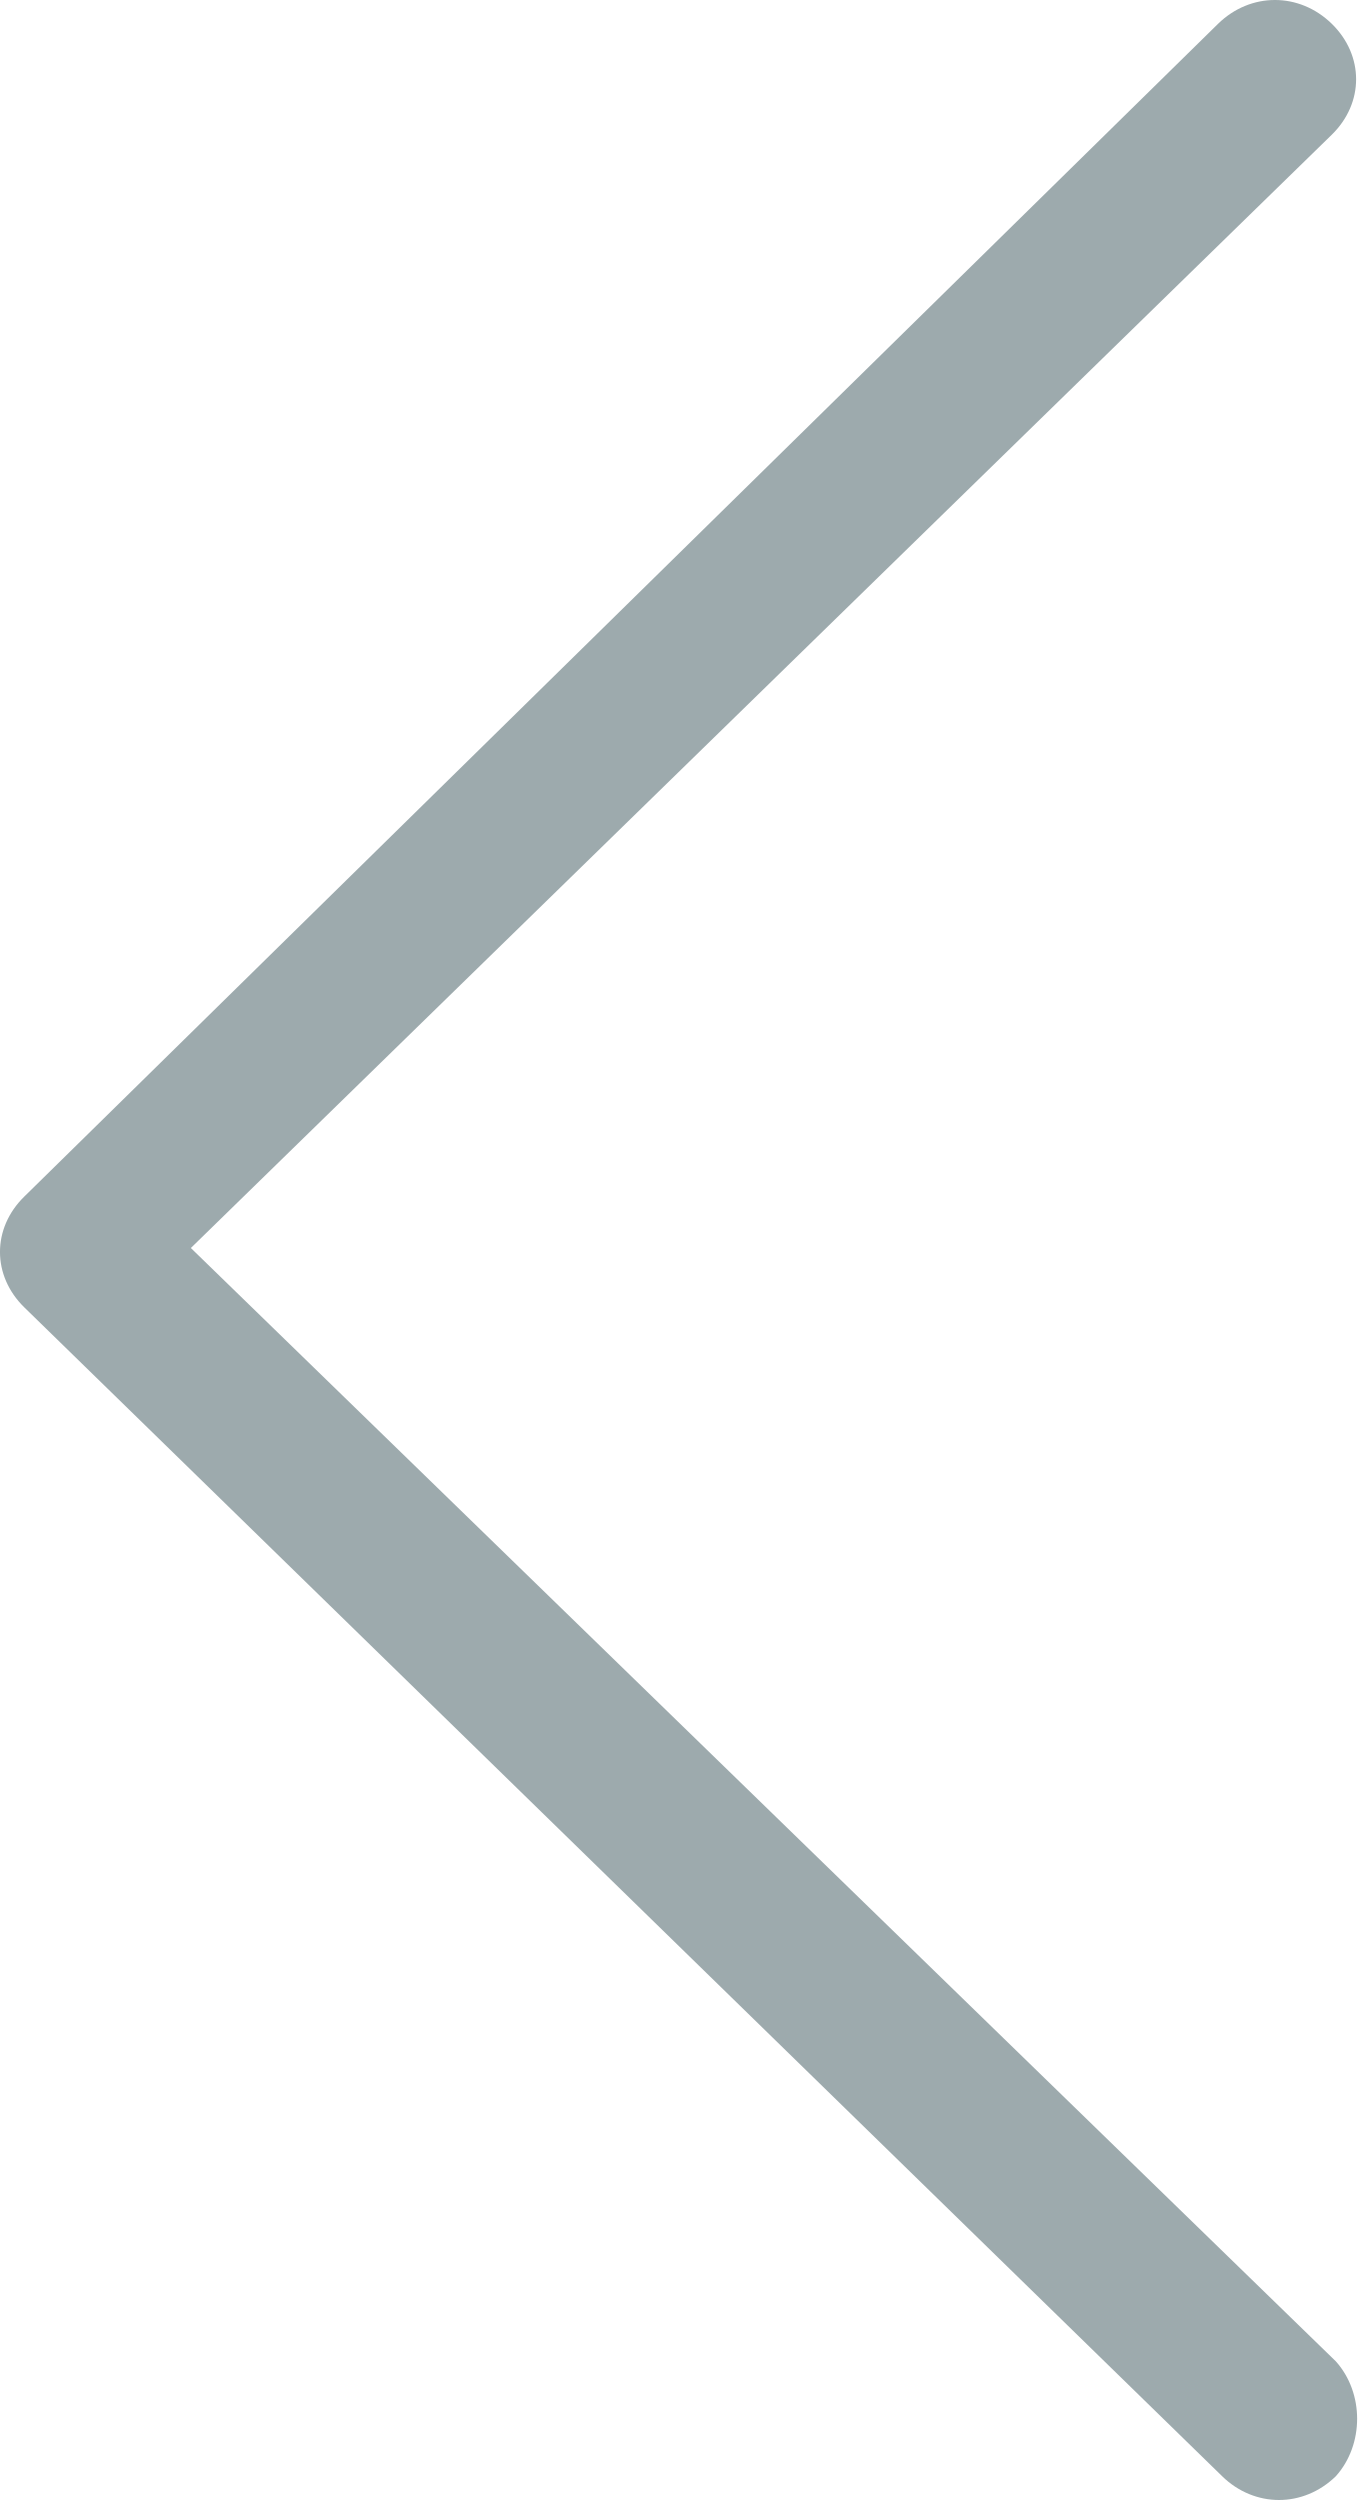
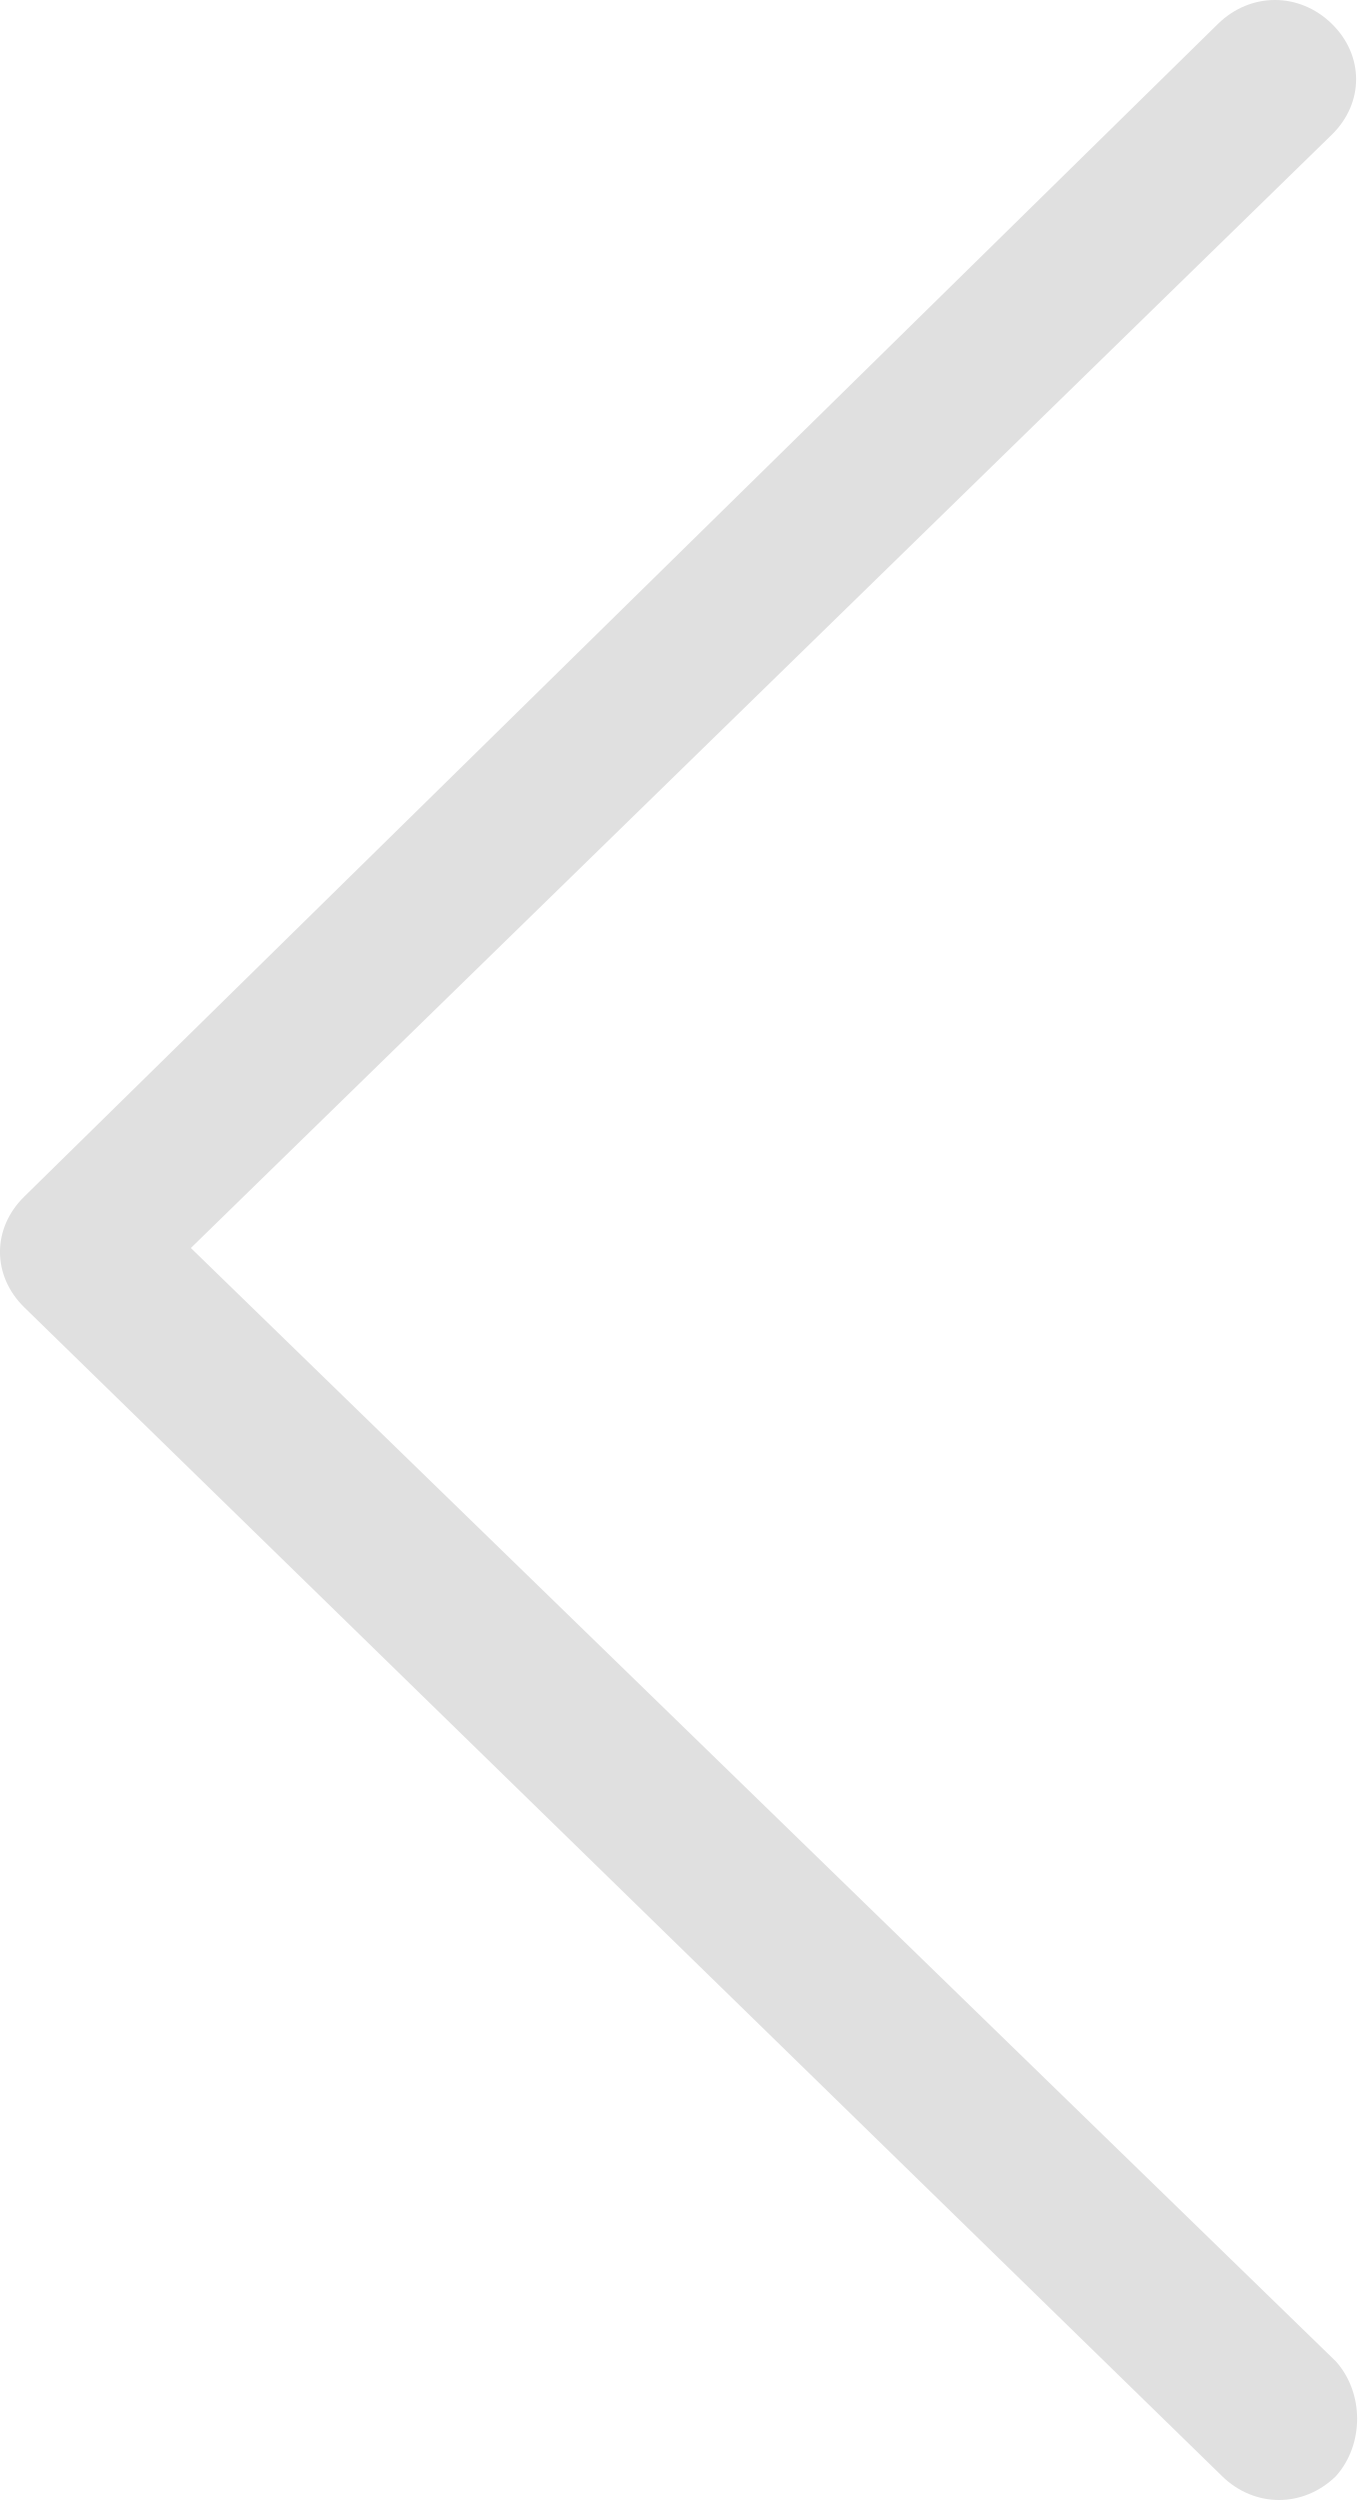
- <svg xmlns="http://www.w3.org/2000/svg" width="19" height="35" viewBox="0 0 19 35" fill="none">
-   <path d="M18.702 34.667C18.474 34.889 18.19 35 17.906 35C17.622 35 17.337 34.889 17.11 34.667L0.341 18.304C-0.114 17.86 -0.114 17.195 0.341 16.751L17.053 0.333C17.508 -0.111 18.19 -0.111 18.645 0.333C19.099 0.777 19.099 1.442 18.645 1.886L2.672 17.472L18.702 33.059C19.099 33.502 19.099 34.224 18.702 34.667Z" fill="#9DAAAD" />
+ <svg xmlns="http://www.w3.org/2000/svg" width="19" height="35" viewBox="0 0 19 35">
+   <path d="M18.702 34.667C18.474 34.889 18.19 35 17.906 35C17.622 35 17.337 34.889 17.11 34.667L0.341 18.304C-0.114 17.86 -0.114 17.195 0.341 16.751L17.053 0.333C17.508 -0.111 18.19 -0.111 18.645 0.333C19.099 0.777 19.099 1.442 18.645 1.886L2.672 17.472L18.702 33.059C19.099 33.502 19.099 34.224 18.702 34.667Z" fill="#E0E0E0" />
</svg>
